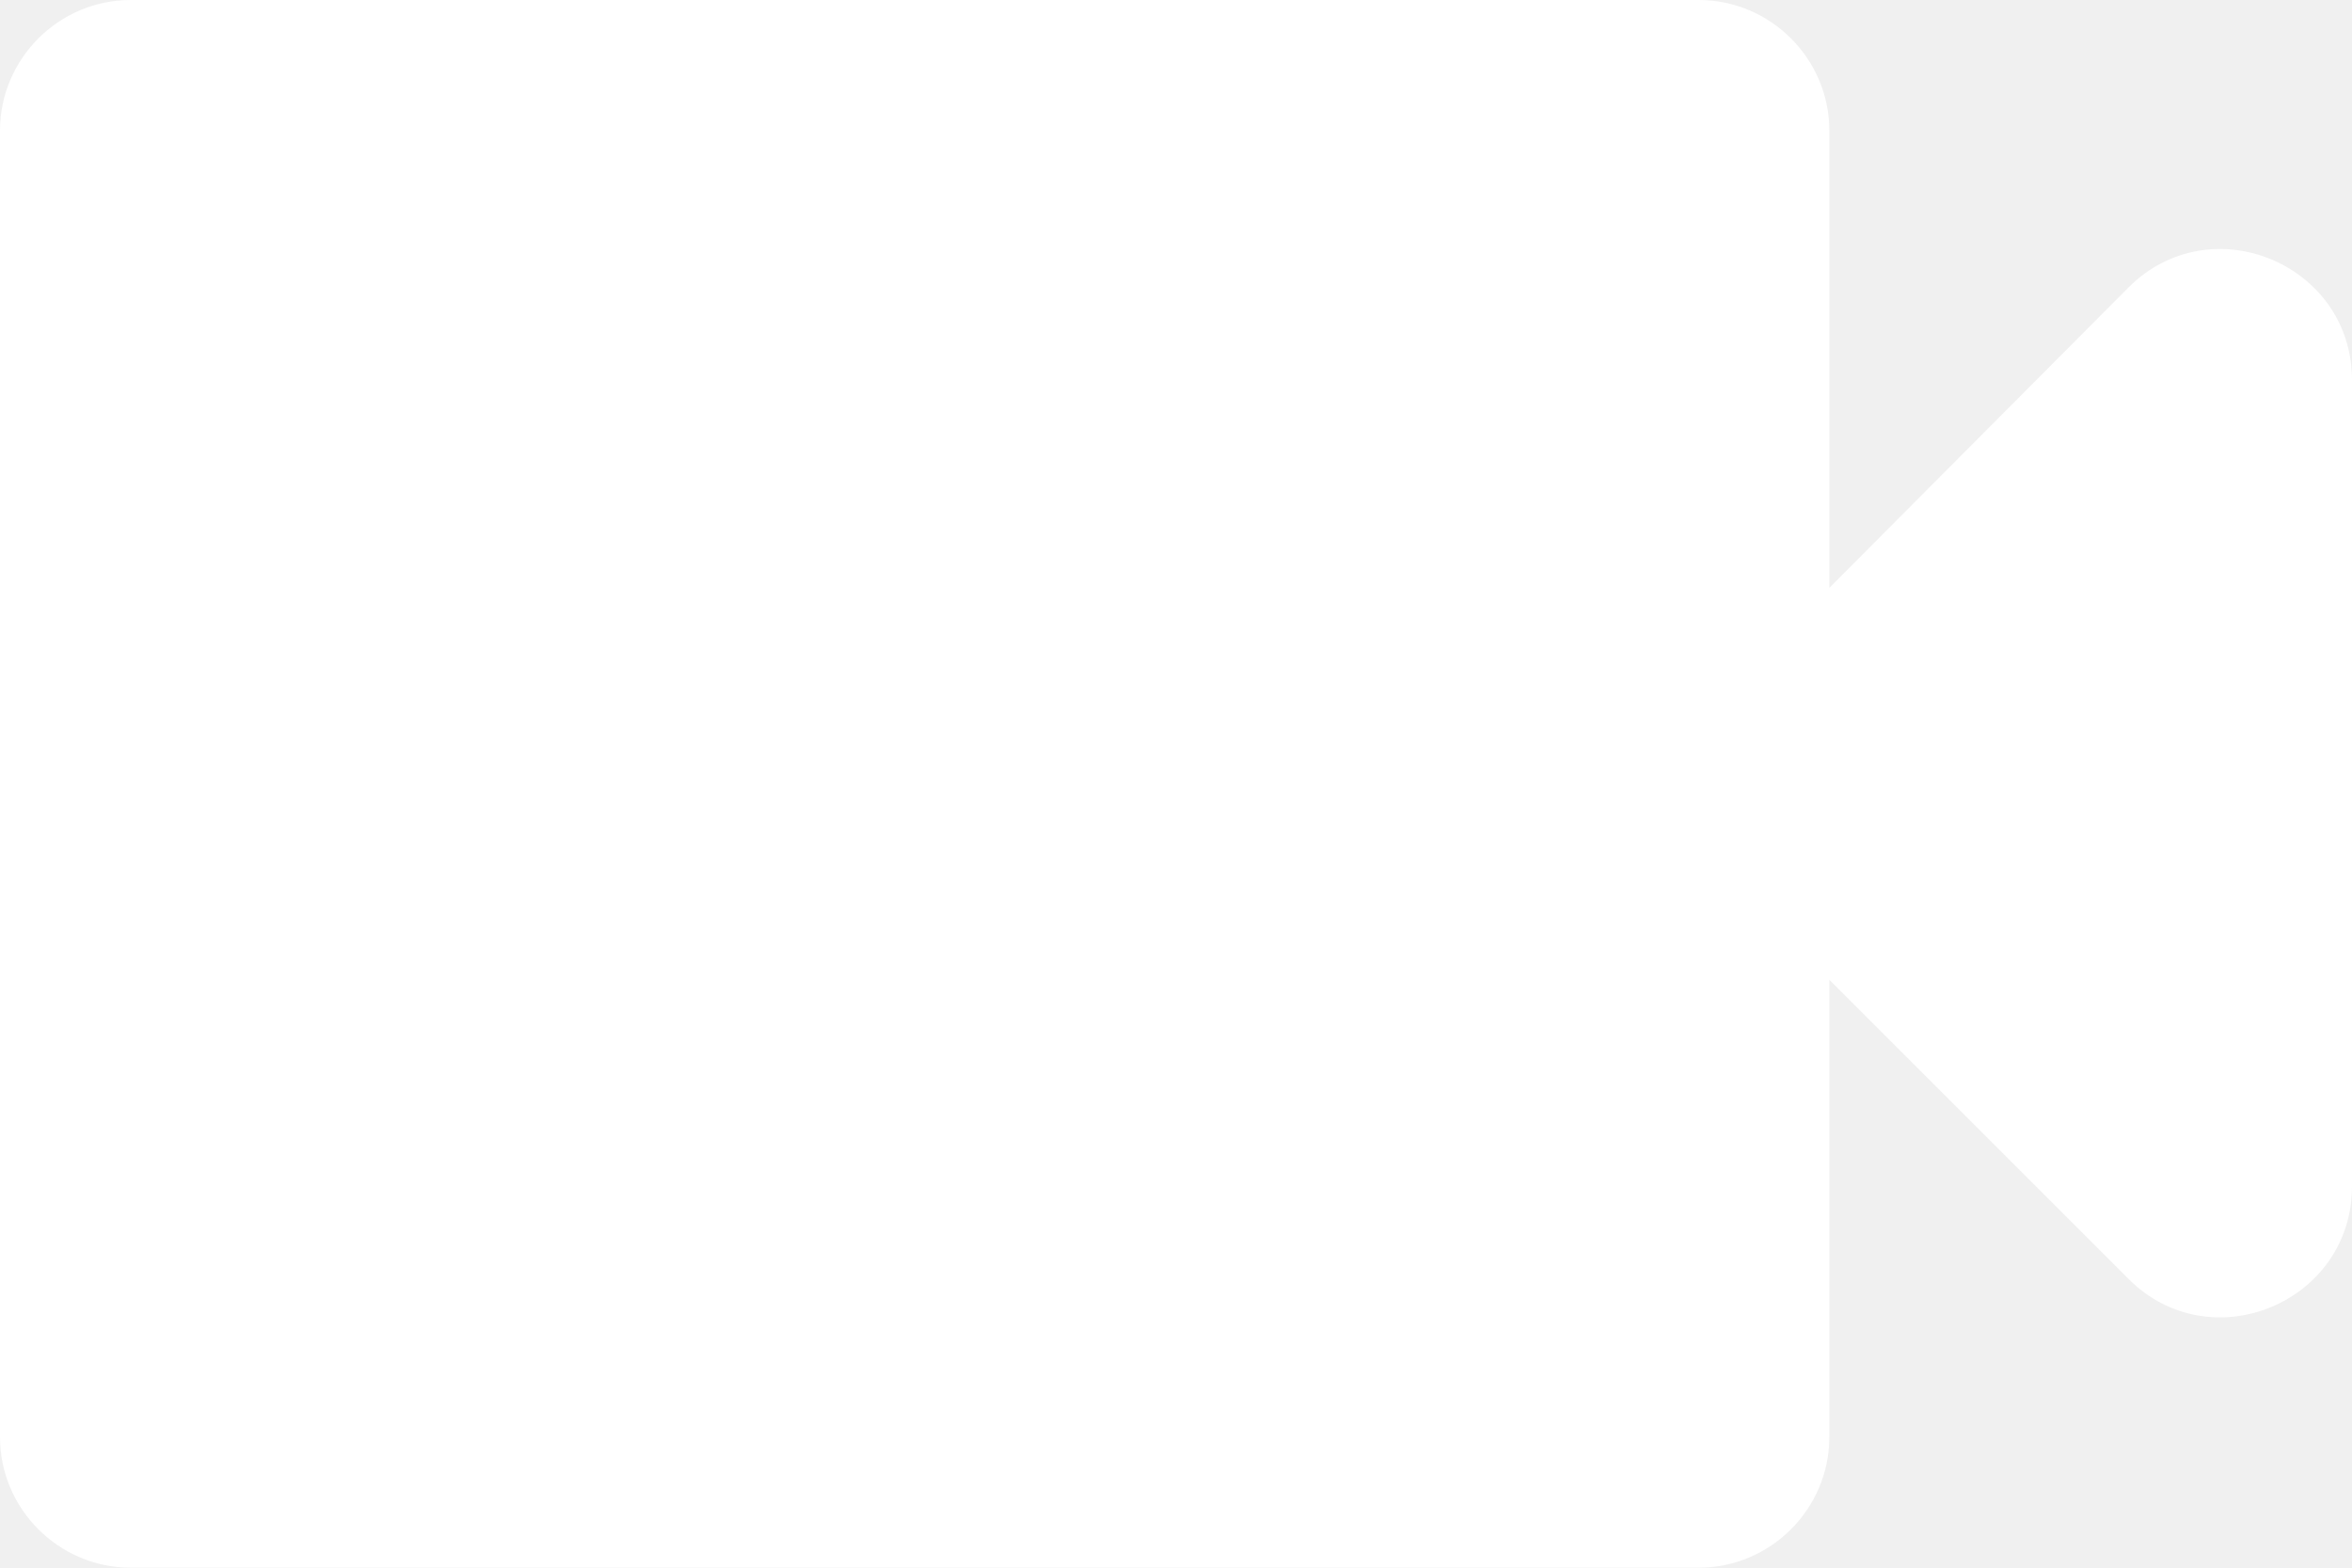
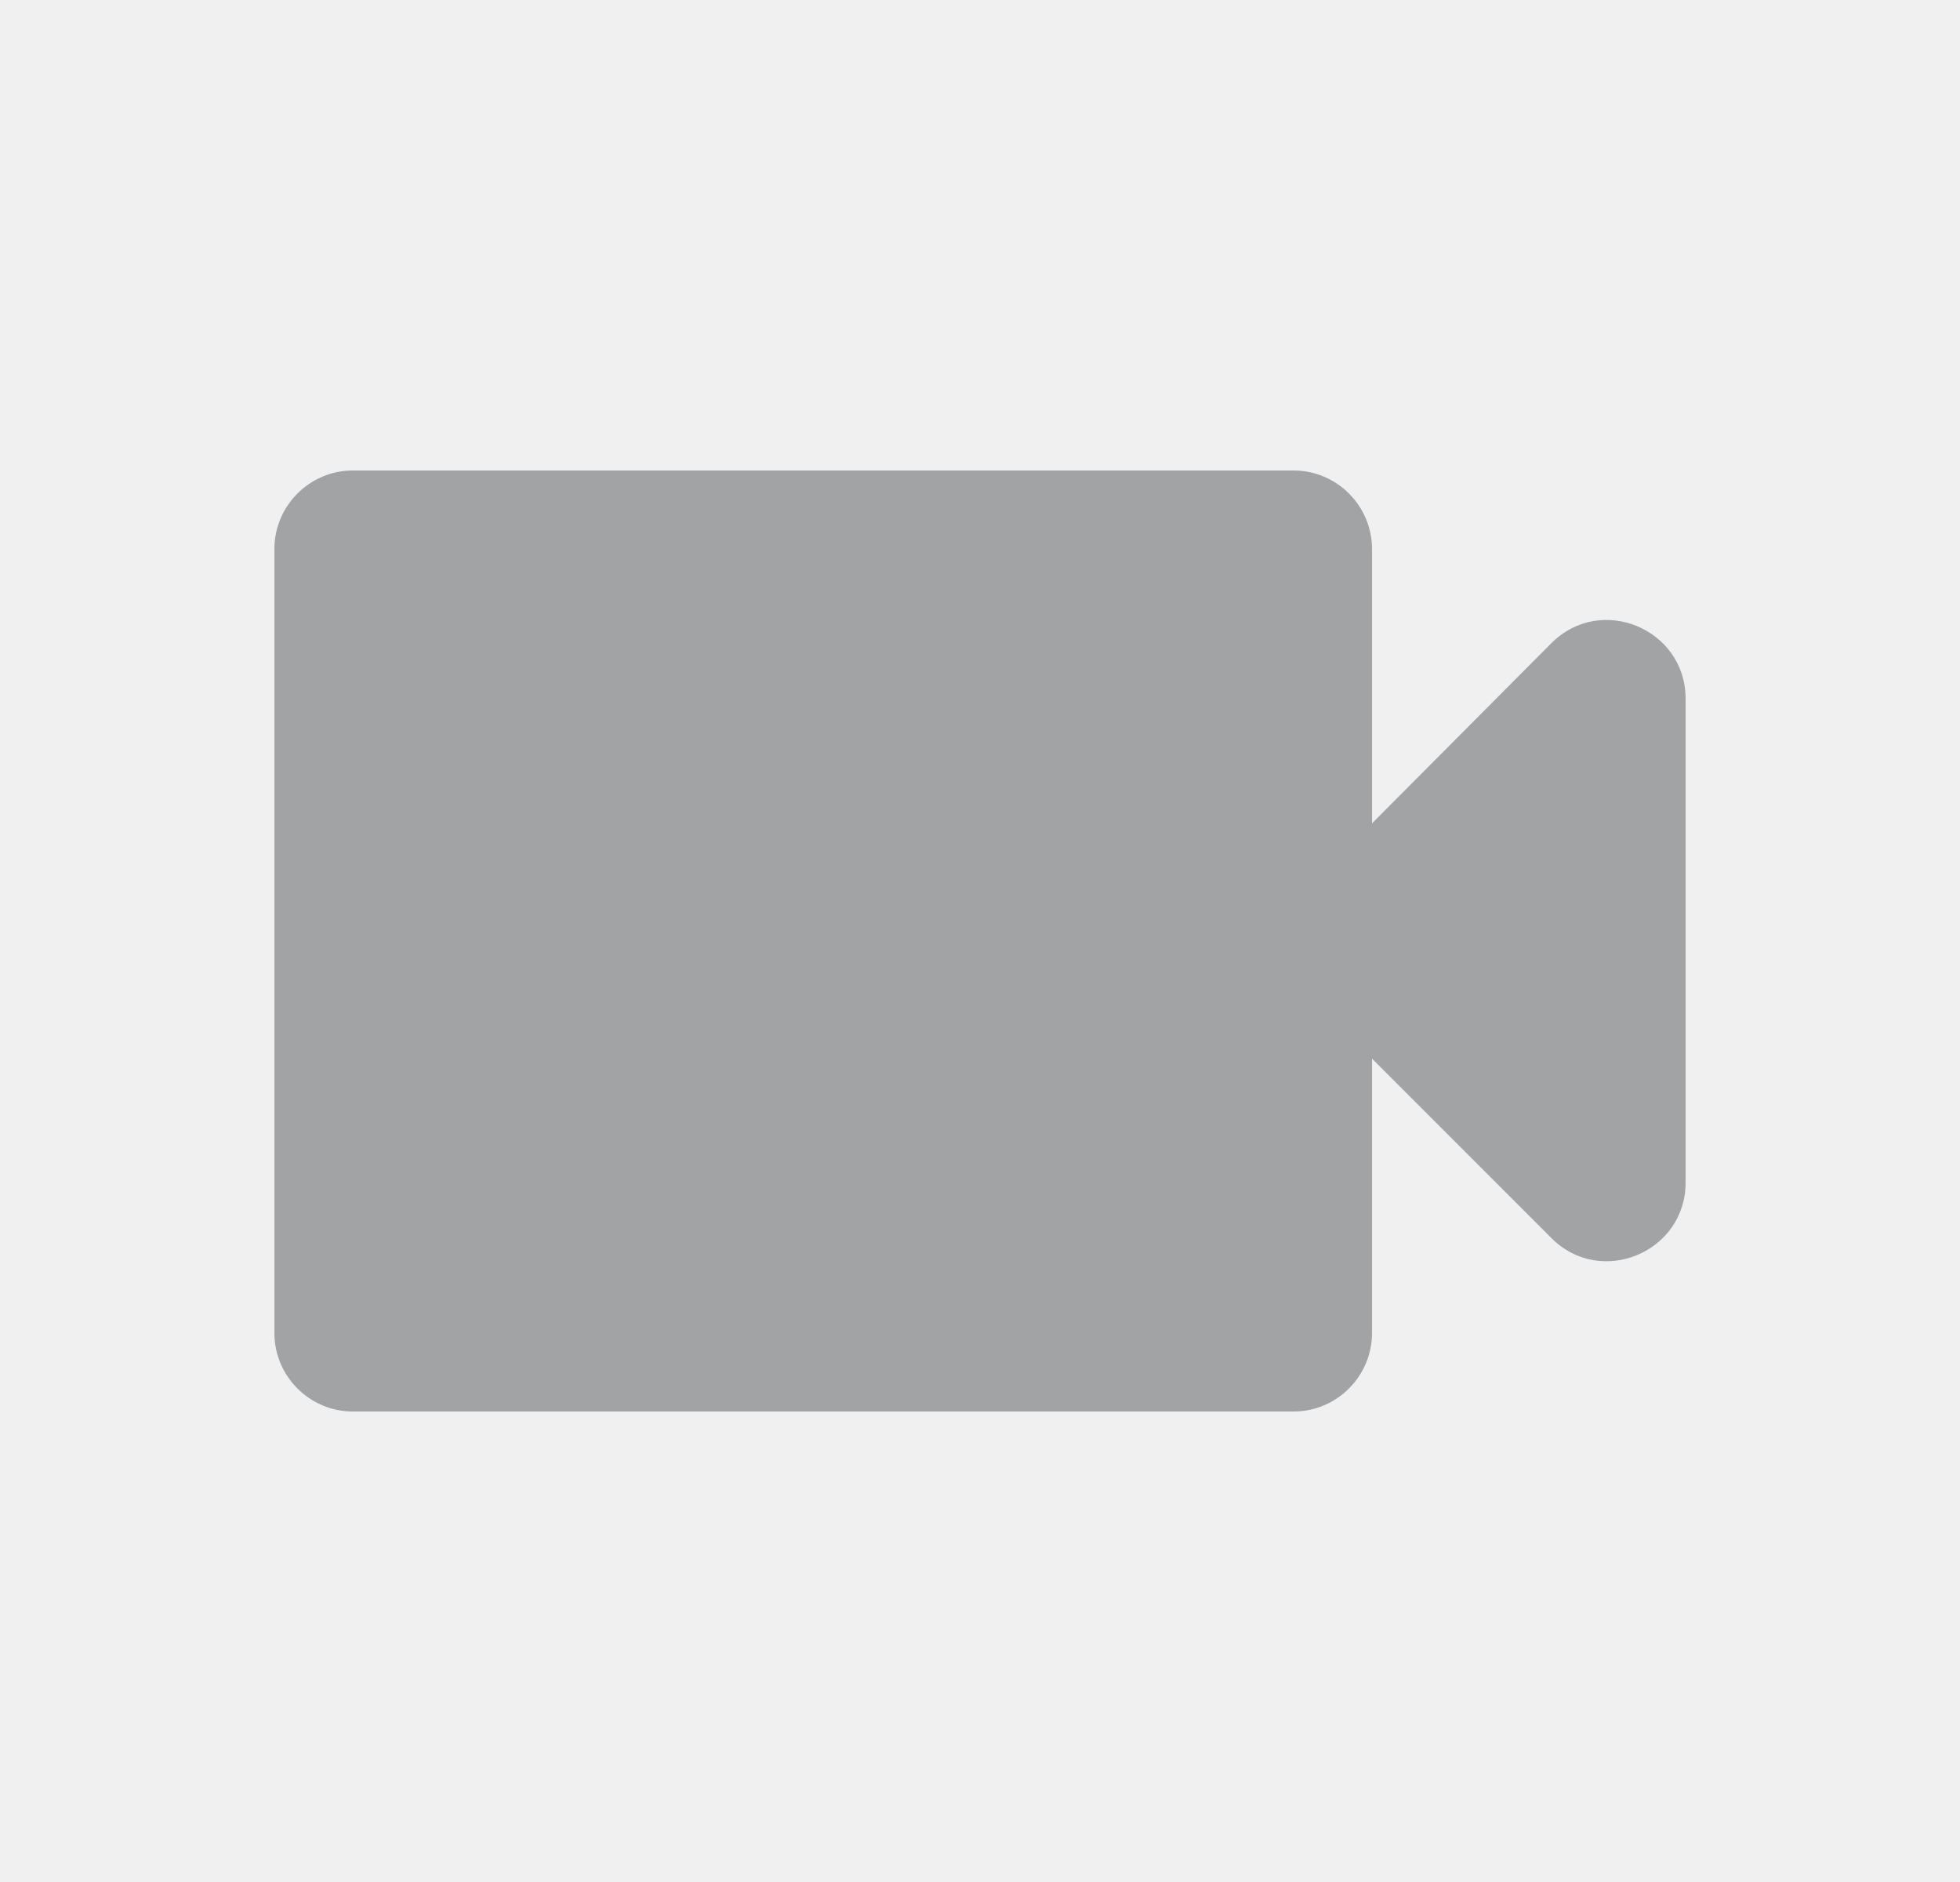
- <svg xmlns="http://www.w3.org/2000/svg" width="18" height="12" viewBox="0 0 18 12" fill="none">
-   <path d="M14 4.5V1C14 0.45 13.55 0 13 0H1C0.45 0 0 0.45 0 1V11C0 11.55 0.45 12 1 12H13C13.55 12 14 11.55 14 11V7.5L16.29 9.79C16.92 10.42 18 9.97 18 9.08V2.91C18 2.02 16.92 1.57 16.29 2.2L14 4.5Z" fill="white" />
+ <svg xmlns="http://www.w3.org/2000/svg" width="25" height="24" viewBox="0 0 25 24" fill="none">
+   <path d="M17.5 10.5V7C17.5 6.45 17.05 6 16.5 6H4.5C3.95 6 3.5 6.45 3.5 7V17C3.5 17.55 3.95 18 4.5 18H16.5C17.05 18 17.5 17.55 17.5 17V13.5L19.79 15.79C20.42 16.42 21.5 15.97 21.5 15.08V8.91C21.5 8.02 20.42 7.57 19.79 8.2L17.5 10.5Z" fill="#52565A" fill-opacity="0.5" />
</svg>
